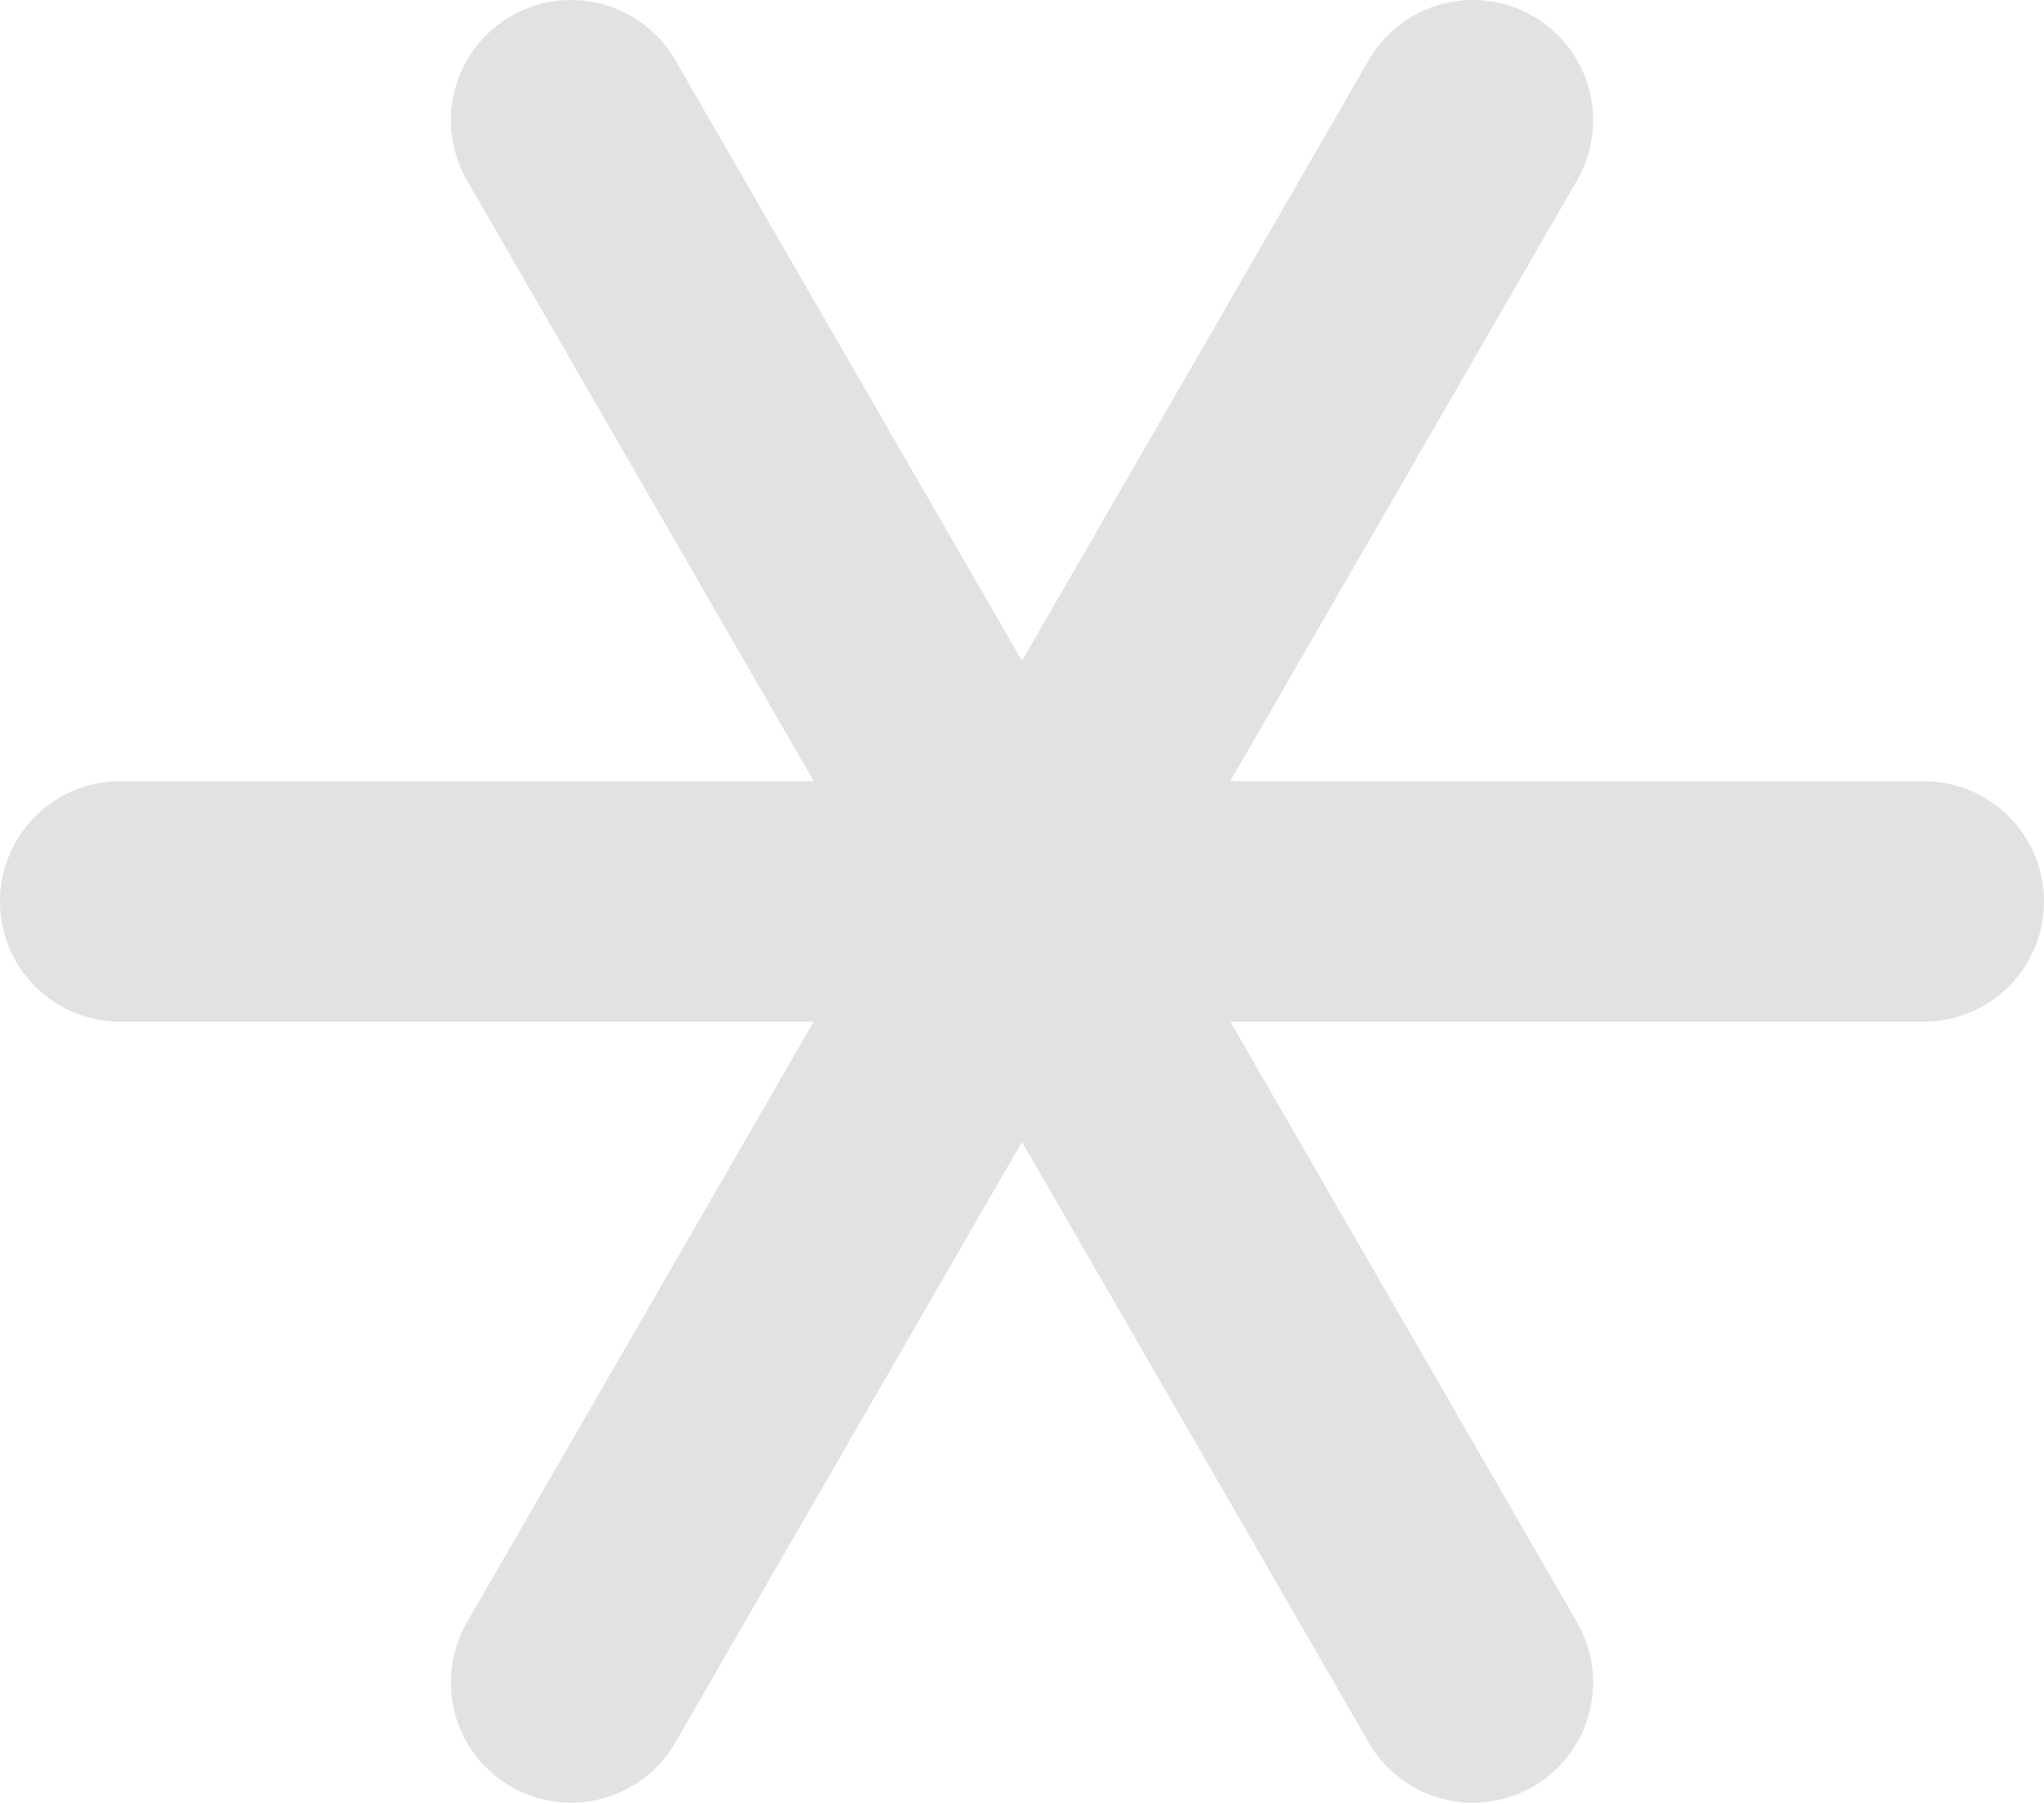
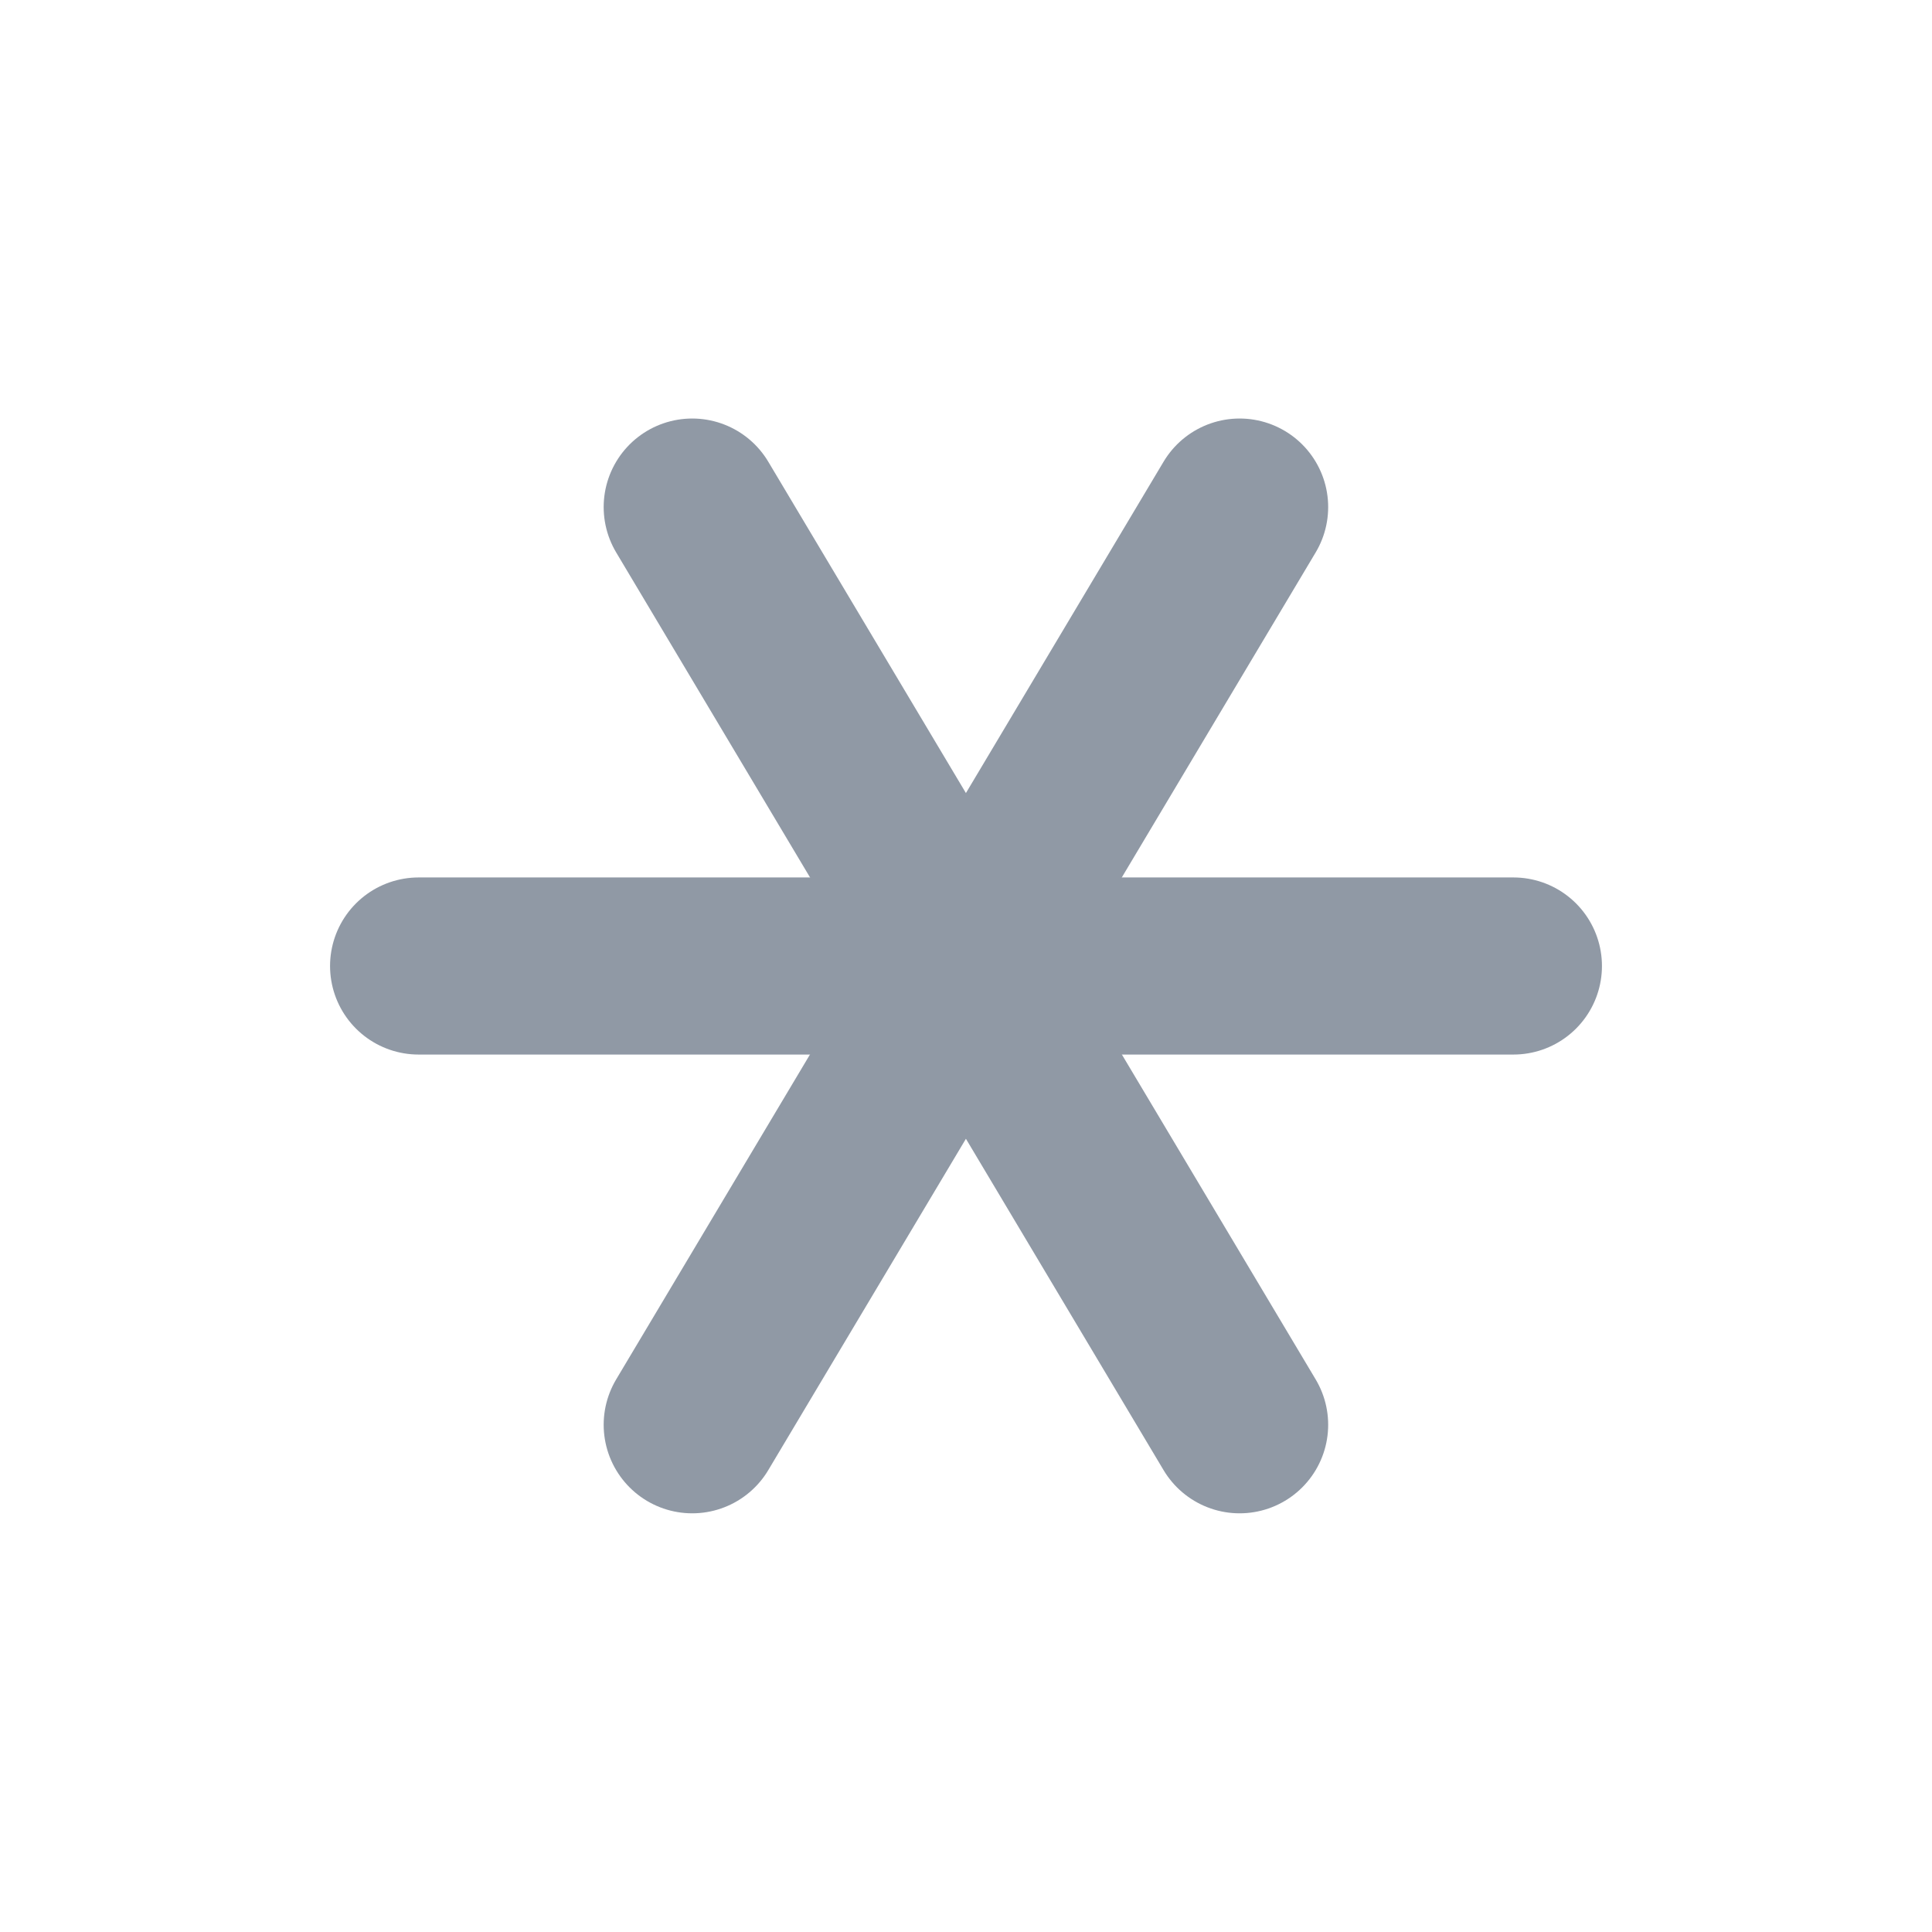
- <svg xmlns="http://www.w3.org/2000/svg" width="17" height="15" viewBox="0 0 17 15" fill="none">
-   <path d="M1 7.496H16" stroke="#E2E2E2" stroke-width="2" stroke-linecap="round" />
-   <path d="M4.75 13.99L12.25 1" stroke="#E2E2E2" stroke-width="2" stroke-linecap="round" />
-   <path d="M12.25 13.99L4.75 1" stroke="#E2E2E2" stroke-width="2" stroke-linecap="round" />
+ <svg xmlns="http://www.w3.org/2000/svg" width="24" height="24" viewBox="0 0 24 24" fill="none">
+   <path d="M5.2 12H18.8" stroke="#9099A5" stroke-width="2.2" stroke-linecap="round" />
+   <path d="M8.599 17.699L15.399 6.299" stroke="#9099A5" stroke-width="2.2" stroke-linecap="round" />
+   <path d="M15.399 17.699L8.599 6.299" stroke="#9099A5" stroke-width="2.2" stroke-linecap="round" />
</svg>
